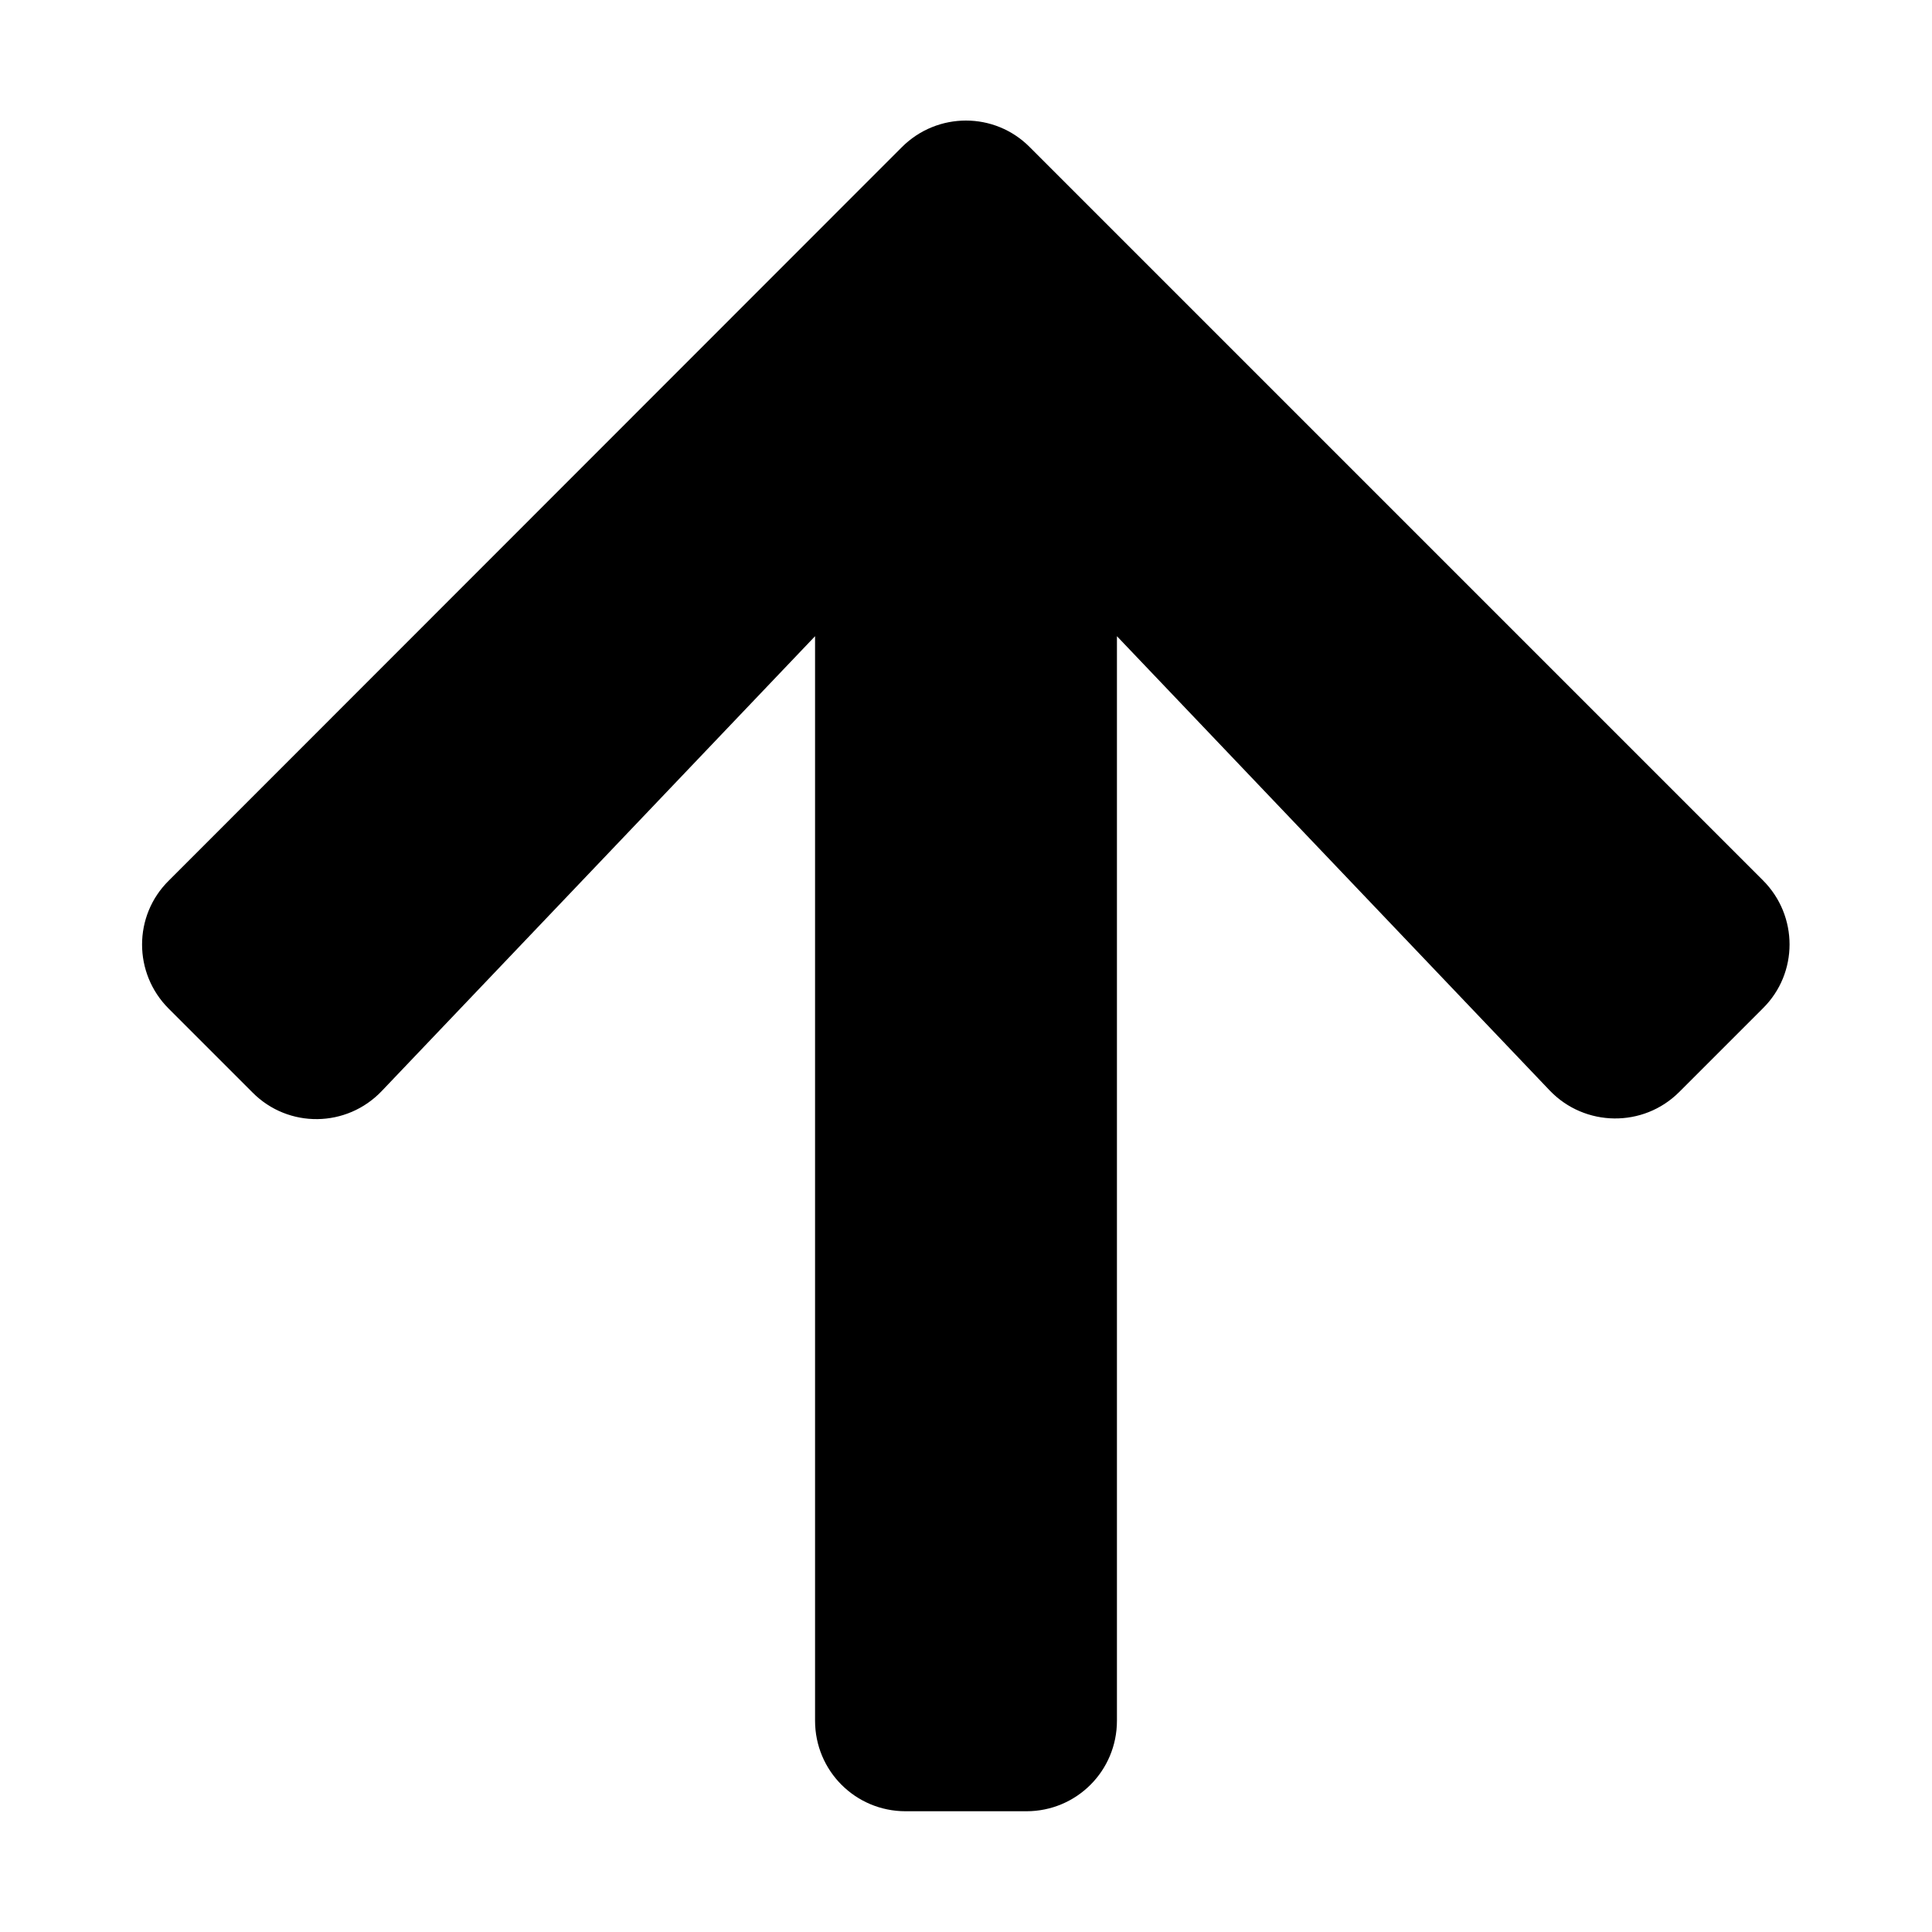
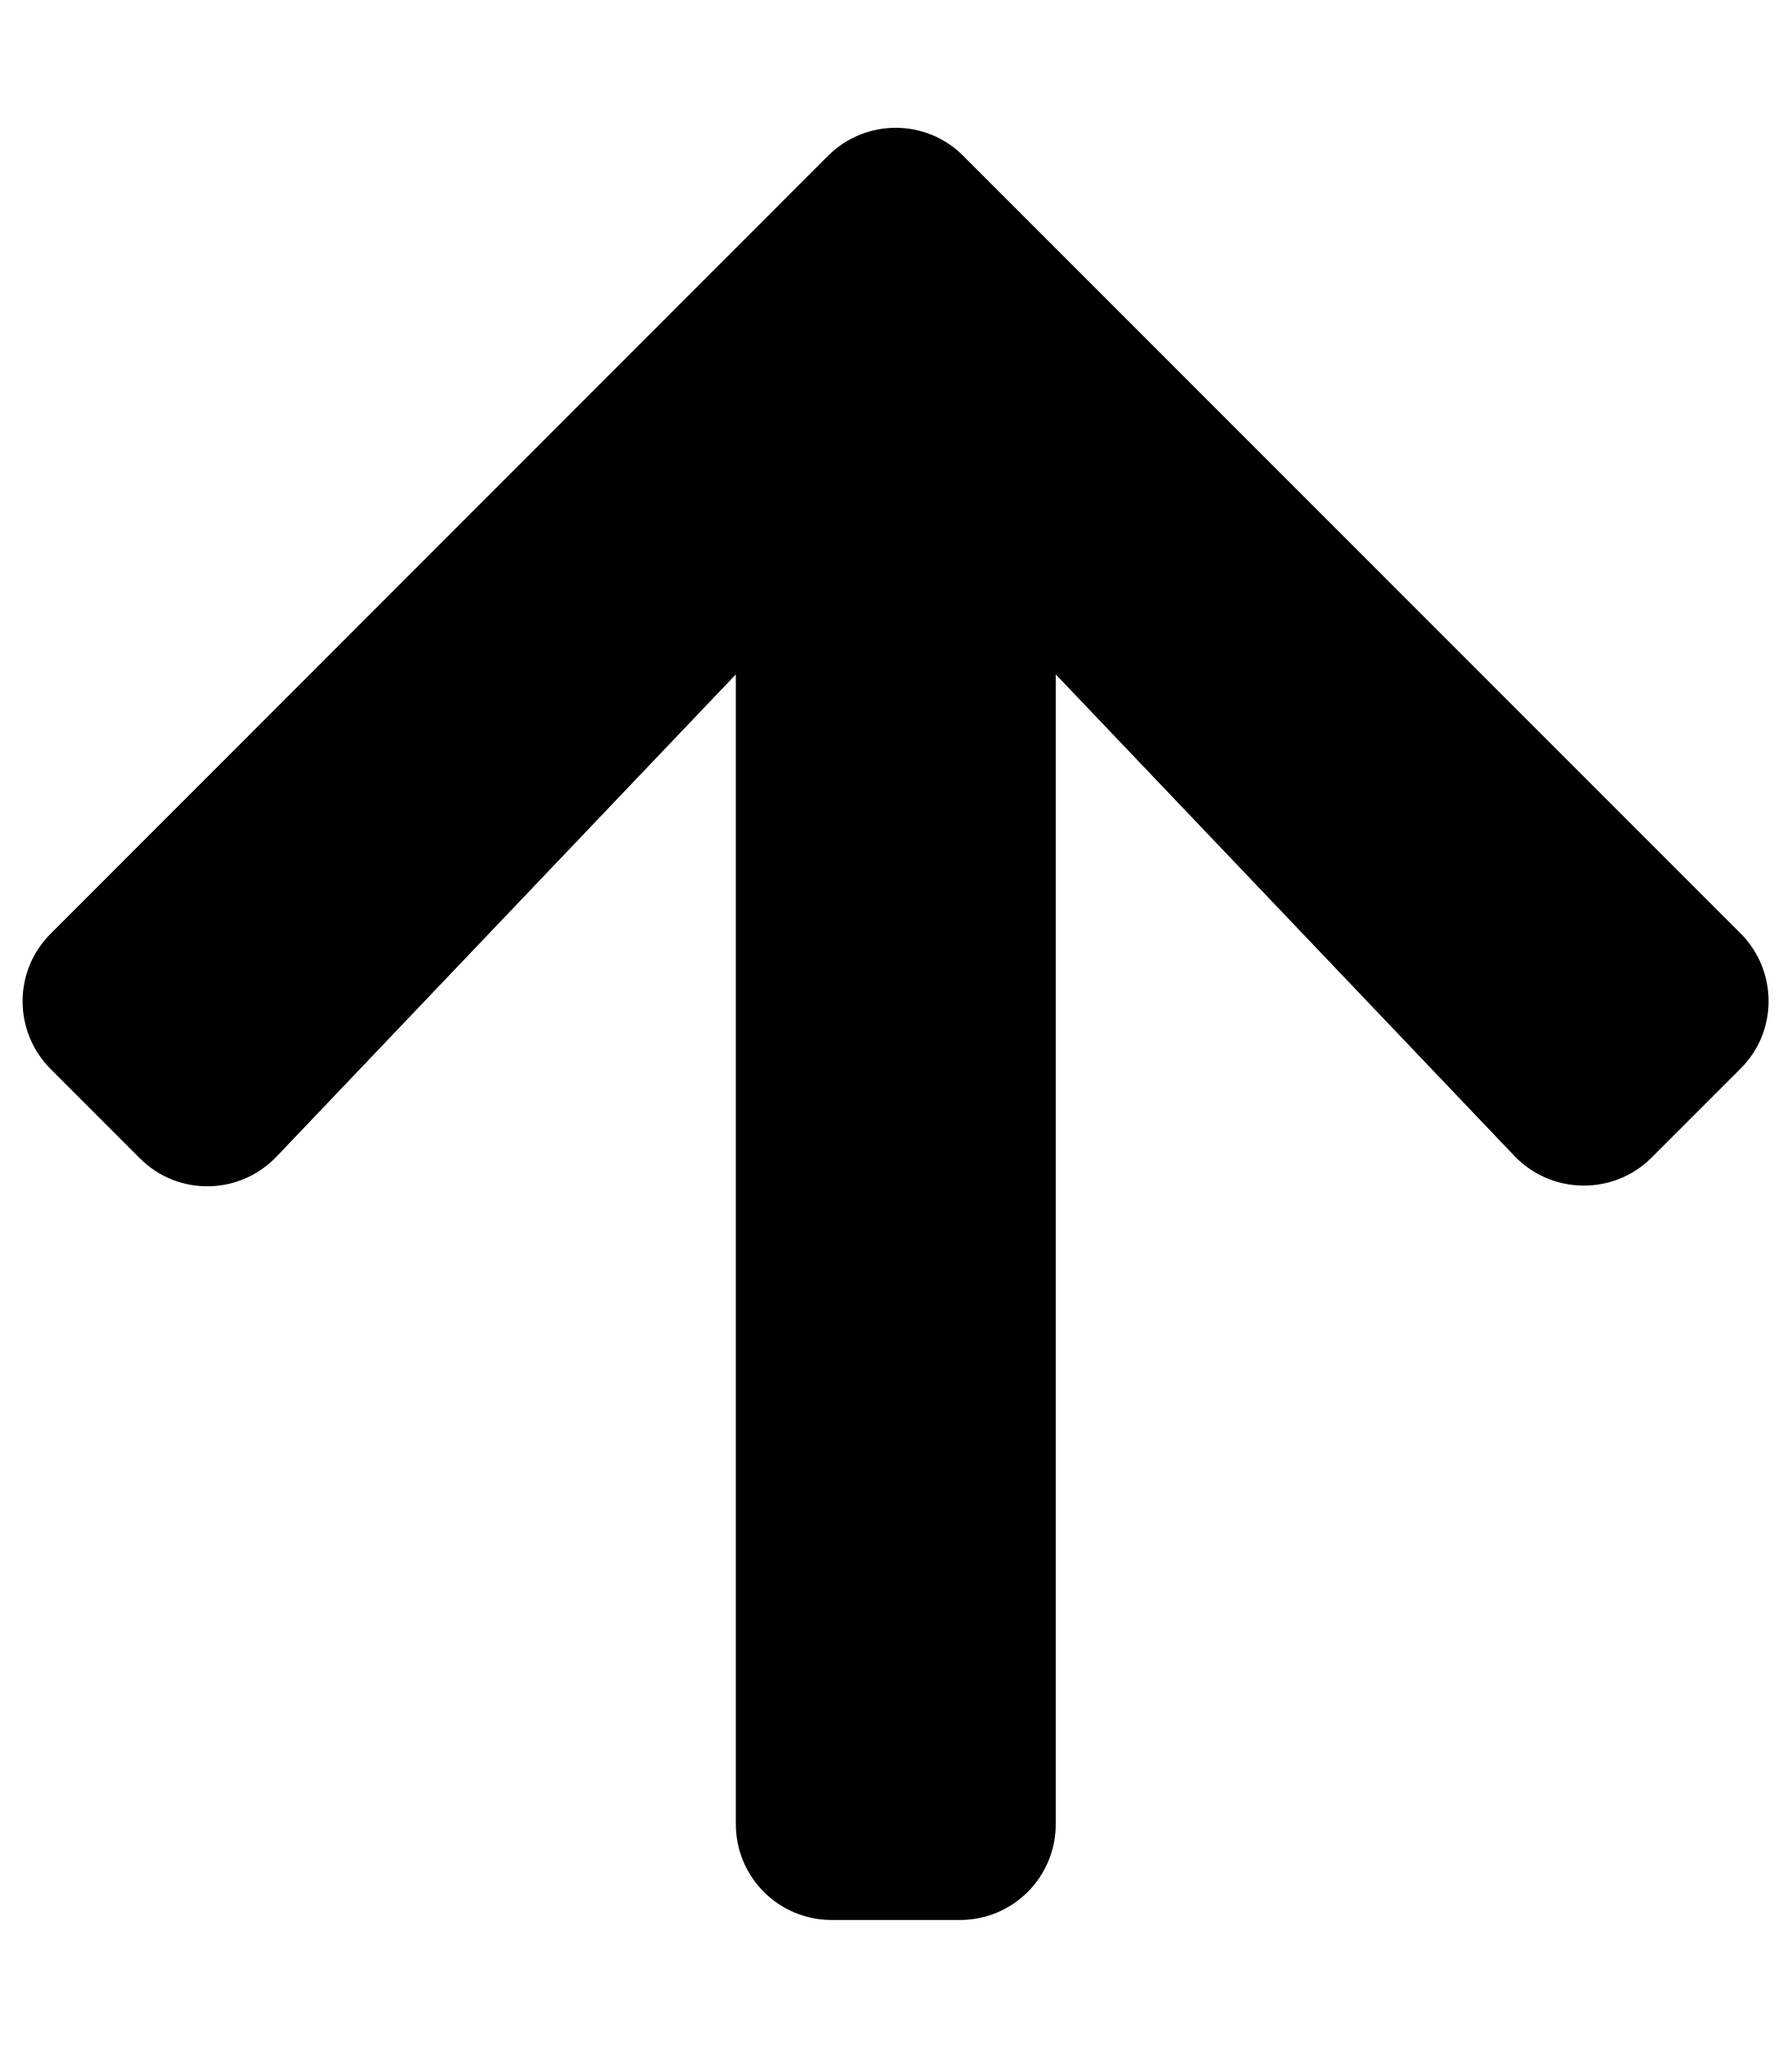
- <svg xmlns="http://www.w3.org/2000/svg" style="width:24px;height:24px" viewBox="0 0 448 512">
+ <svg xmlns="http://www.w3.org/2000/svg" viewBox="0 0 448 512">
  <path d="M34.9 289.5l-22.2-22.2c-9.4-9.4-9.4-24.6 0-33.9L207 39c9.4-9.4 24.6-9.4 33.9 0l194.3 194.3c9.4 9.4 9.4 24.6 0 33.9L413 289.4c-9.5 9.5-25 9.3-34.3-.4L264 168.6V456c0 13.3-10.7 24-24 24h-32c-13.3 0-24-10.7-24-24V168.6L69.2 289.1c-9.3 9.8-24.8 10-34.3.4z" />
</svg>
